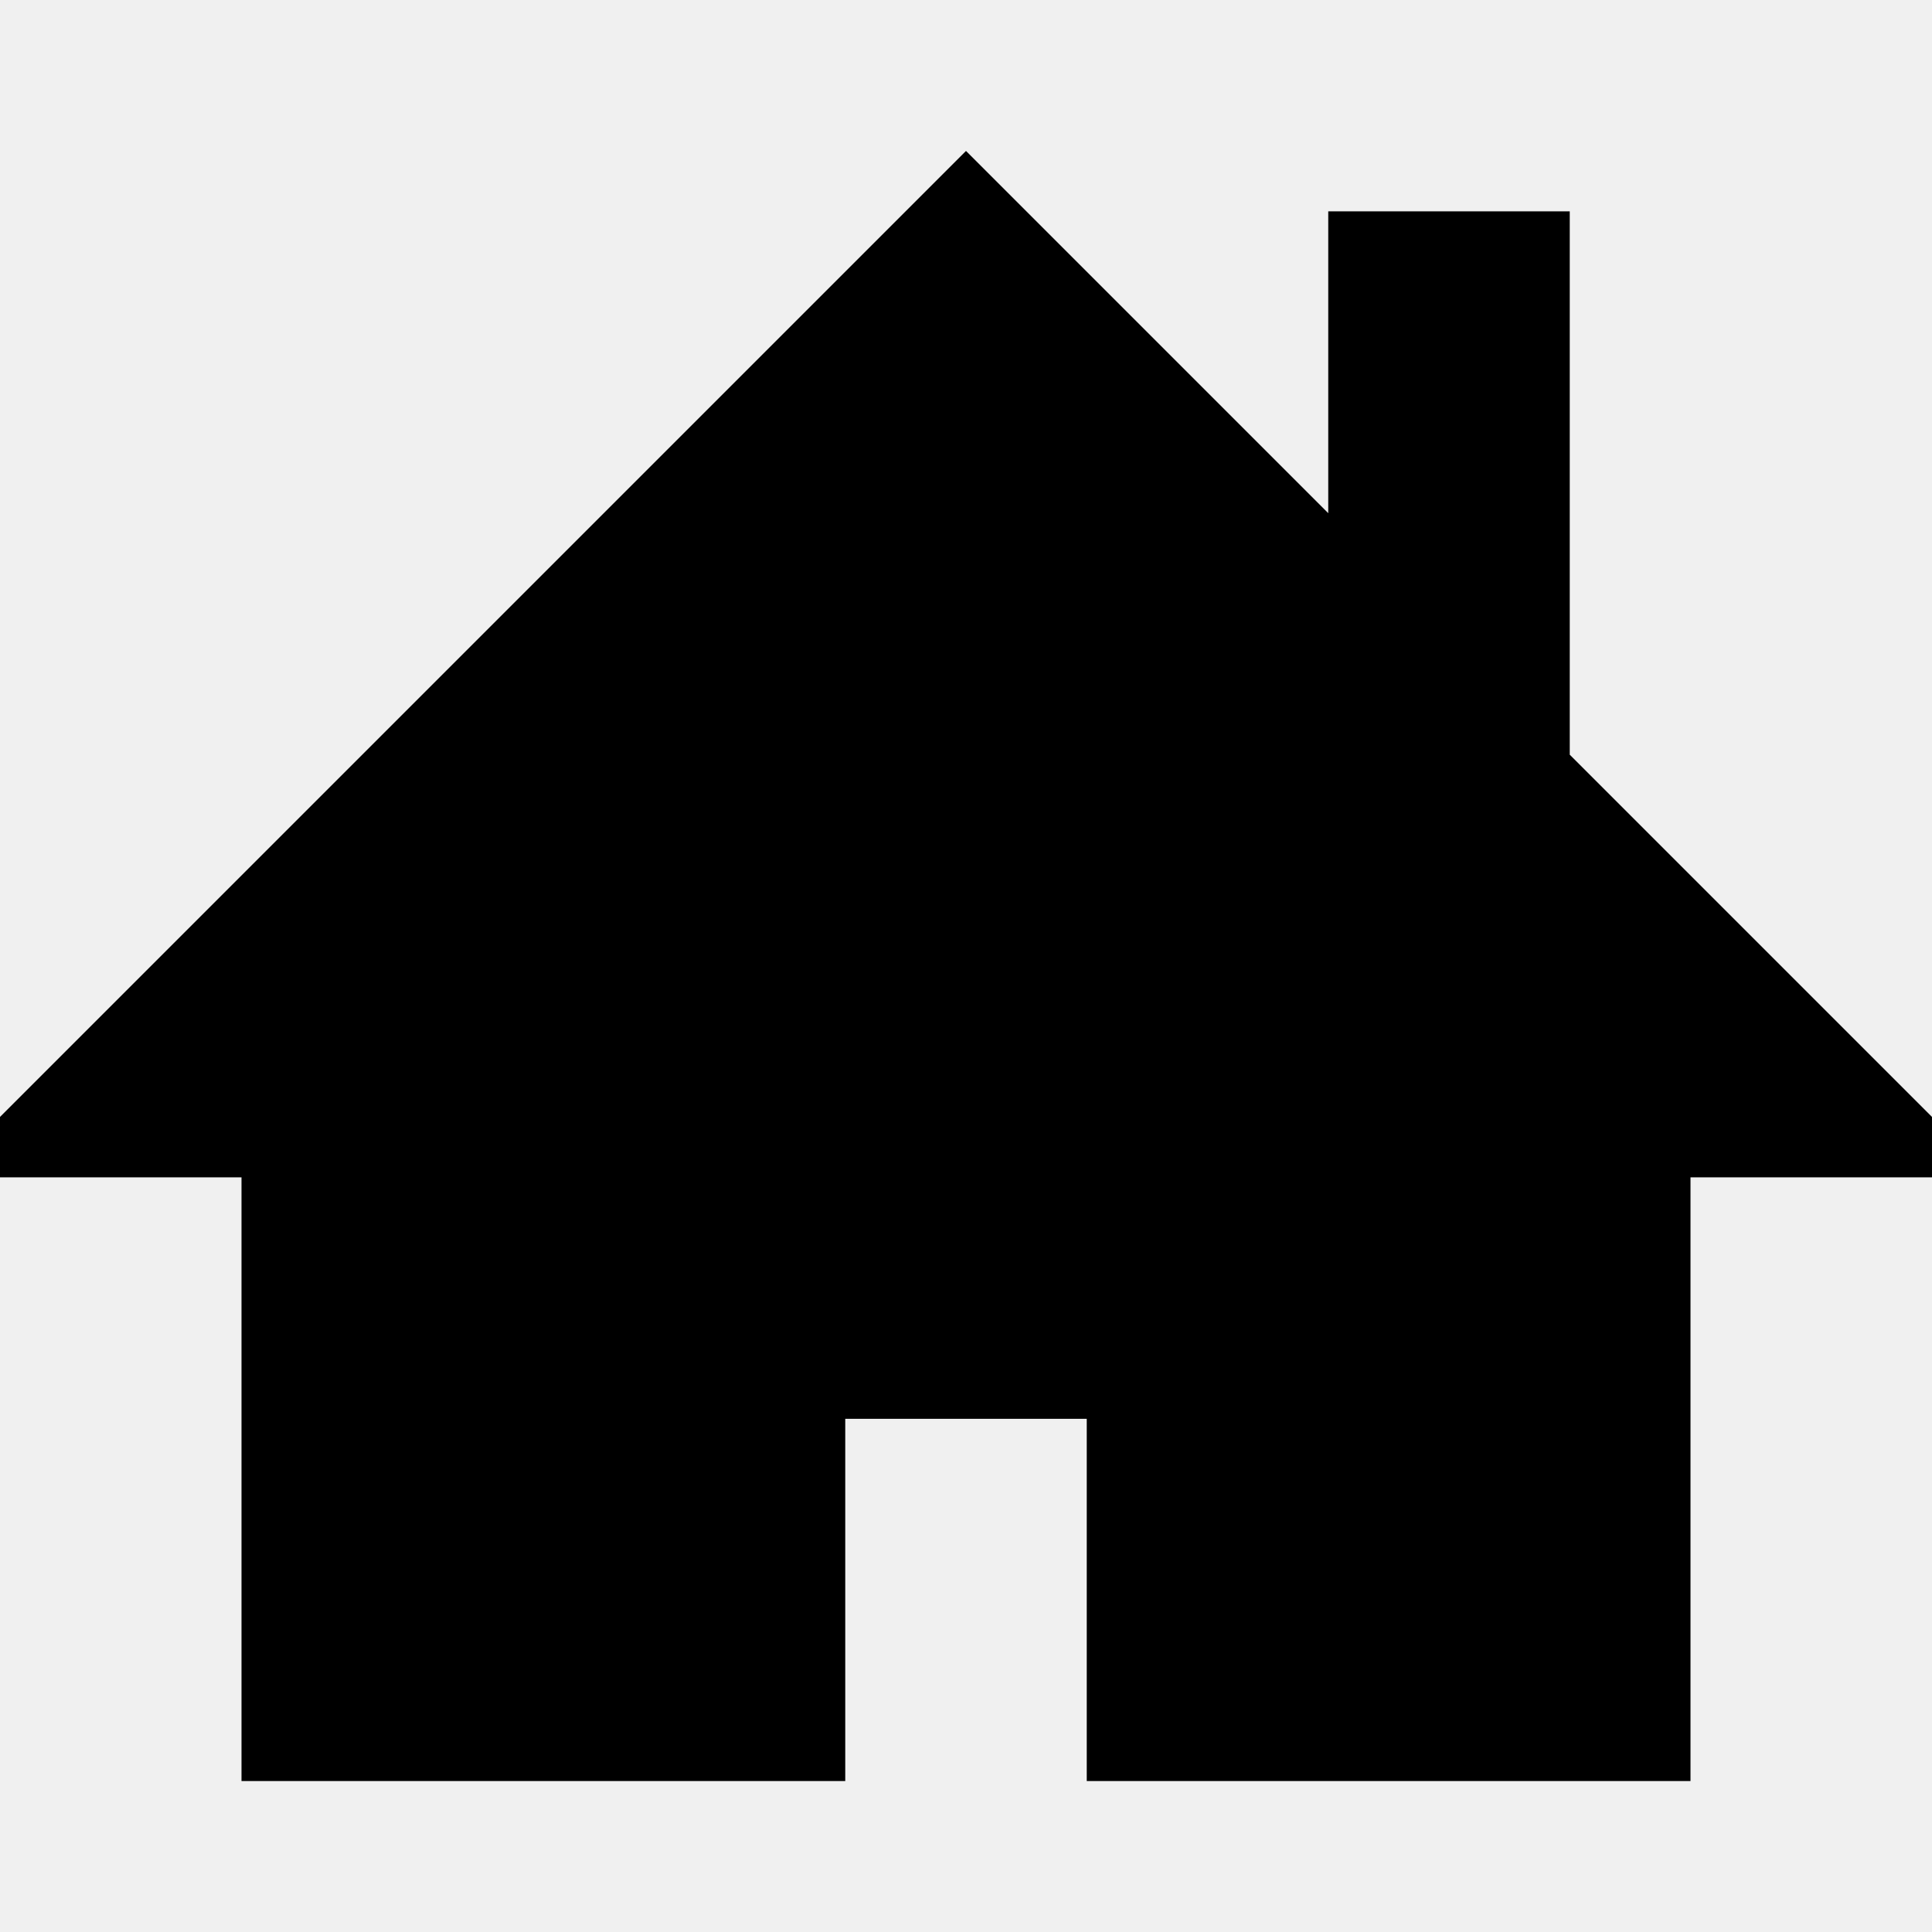
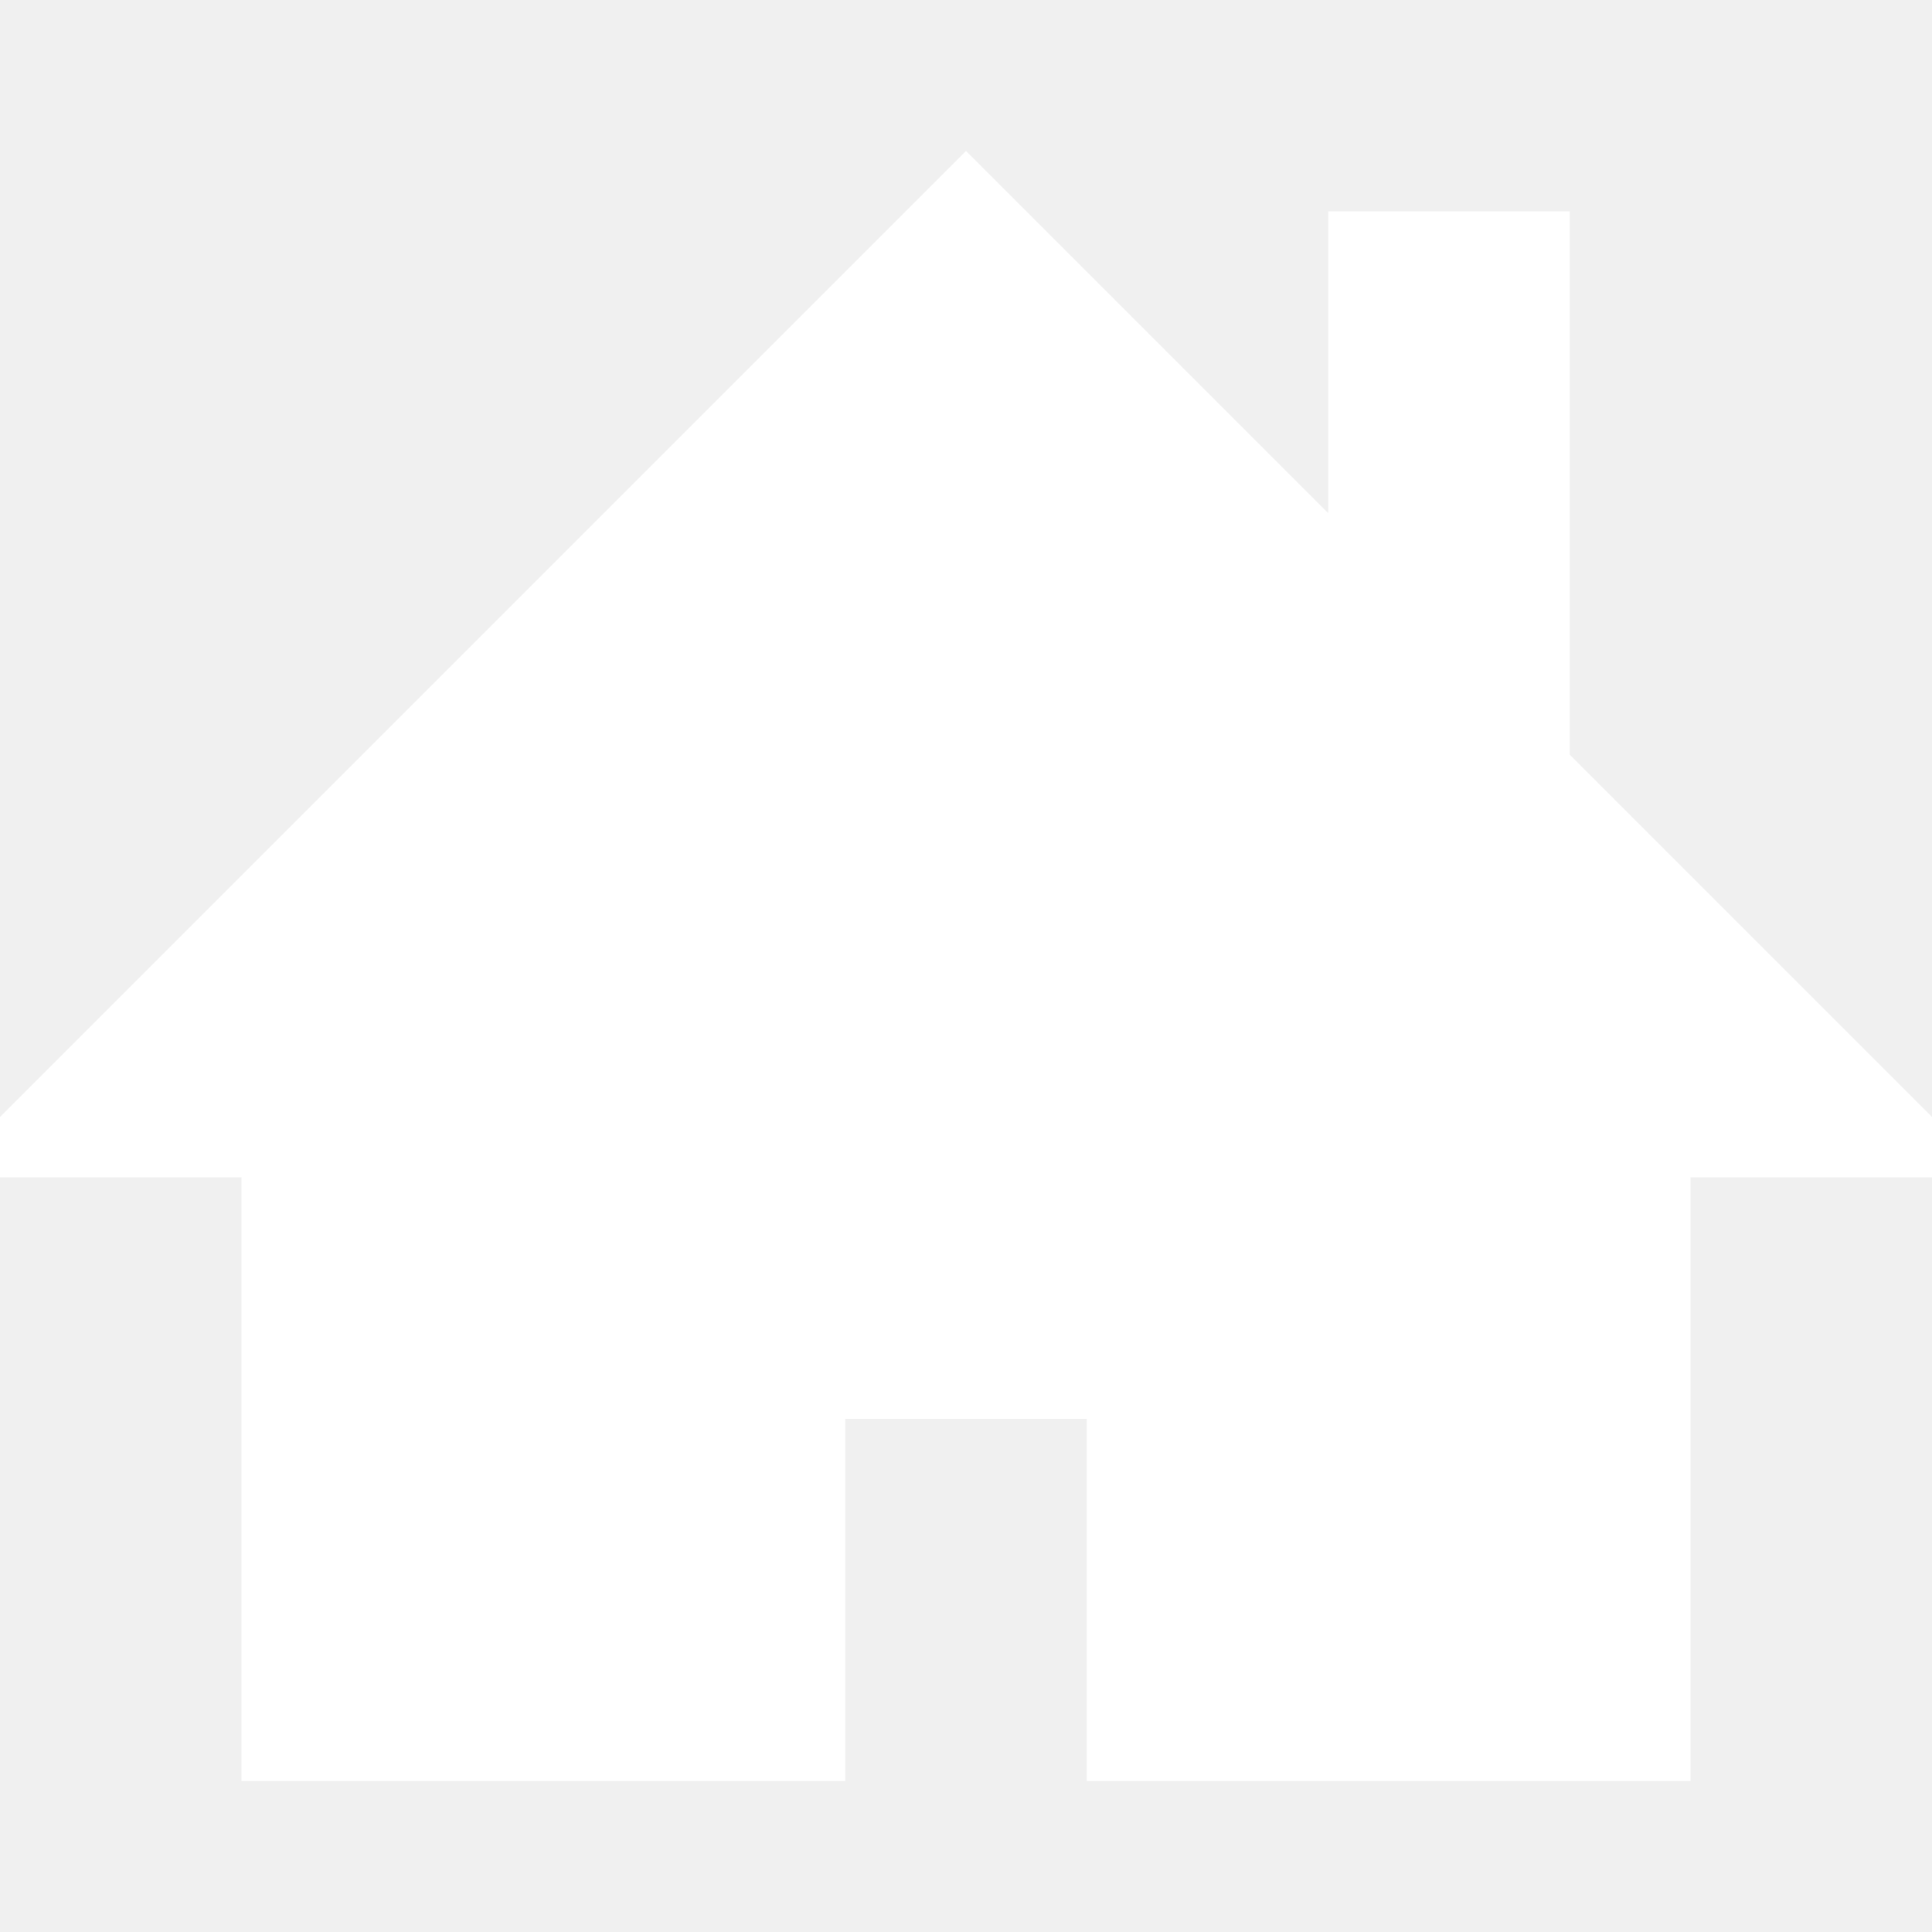
<svg xmlns="http://www.w3.org/2000/svg" version="1.1" id="Capa_1" x="0px" y="0px" width="512px" height="512px" viewBox="0 0 512 512" style="enable-background:new 0 0 512 512;" xml:space="preserve">
  <g>
-     <path d="M512,296l-96-96V56h-64v80l-96-96L0,296v16h64v160h160v-96h64v96h160V312h64V296z" />
+     <path d="M512,296l-96-96V56h-64v80l-96-96L0,296v16h64v160h160v-96h64v96h160V312h64V296z" fill="#fff" />
  </g>
-   <g>
- </g>
-   <g>
- </g>
-   <g>
- </g>
-   <g>
- </g>
-   <g>
- </g>
-   <g>
- </g>
-   <g>
- </g>
-   <g>
- </g>
-   <g>
- </g>
-   <g>
- </g>
-   <g>
- </g>
-   <g>
- </g>
-   <g>
- </g>
-   <g>
- </g>
-   <g>
- </g>
</svg>
